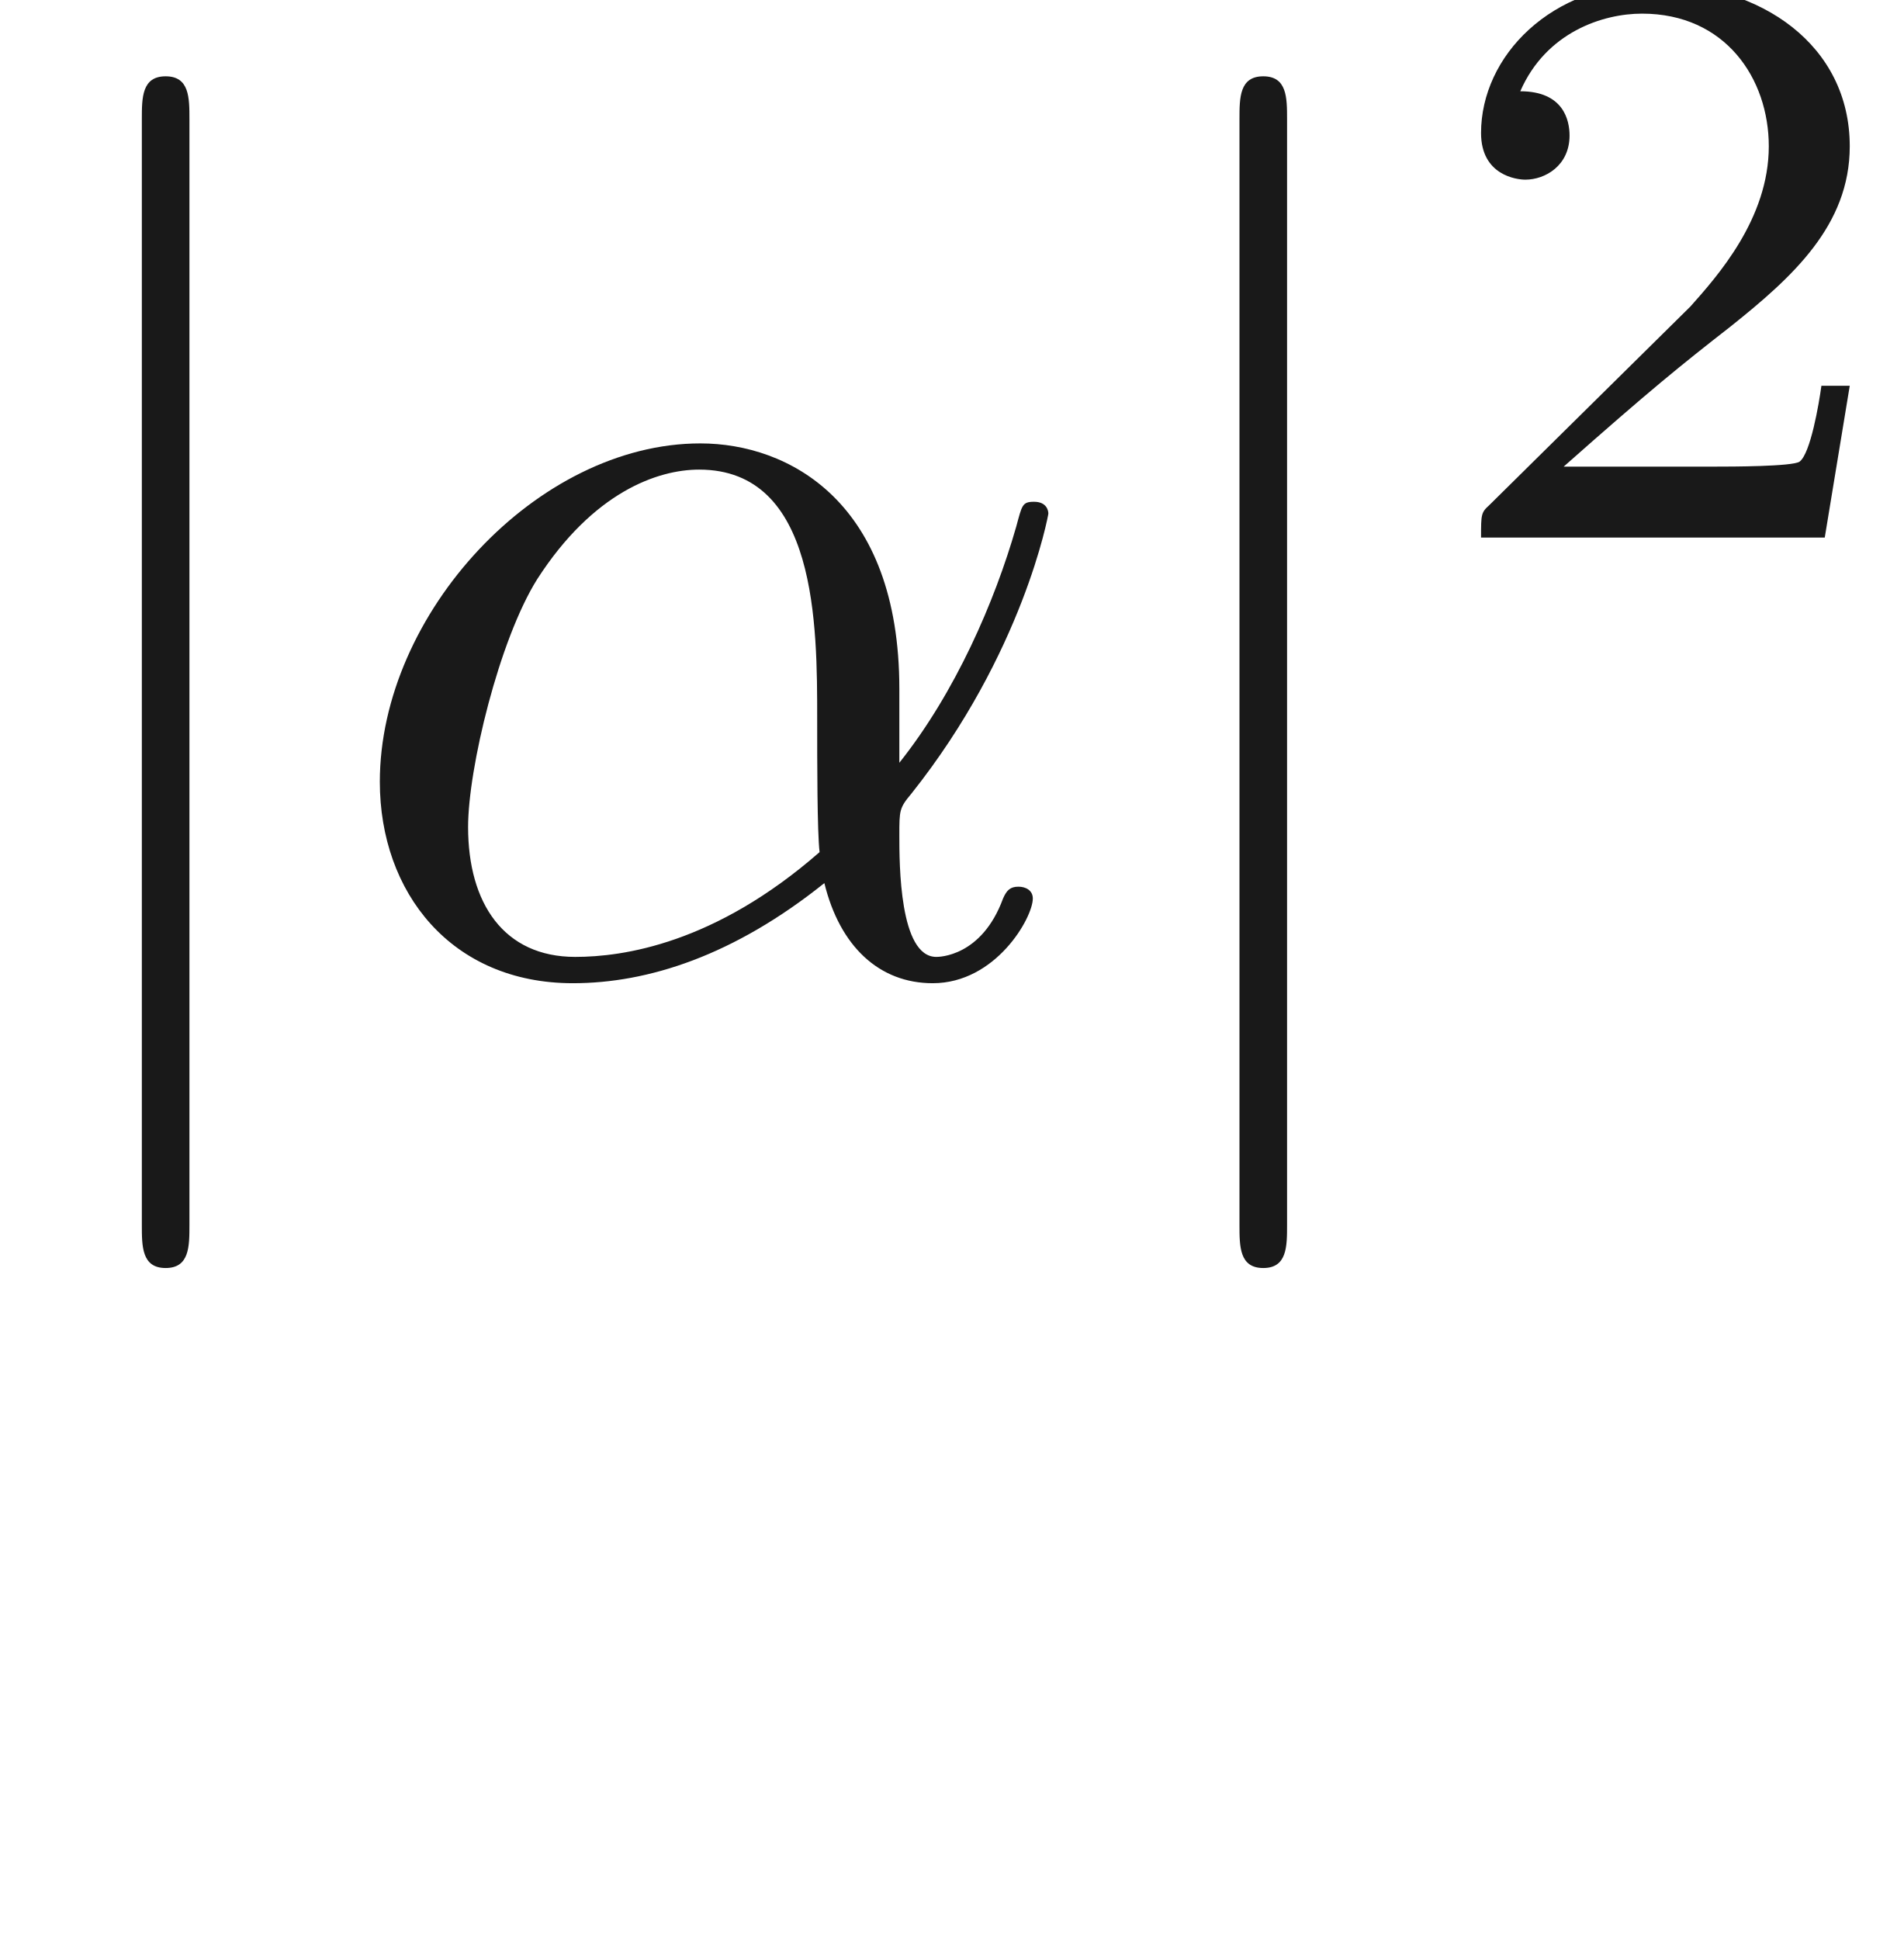
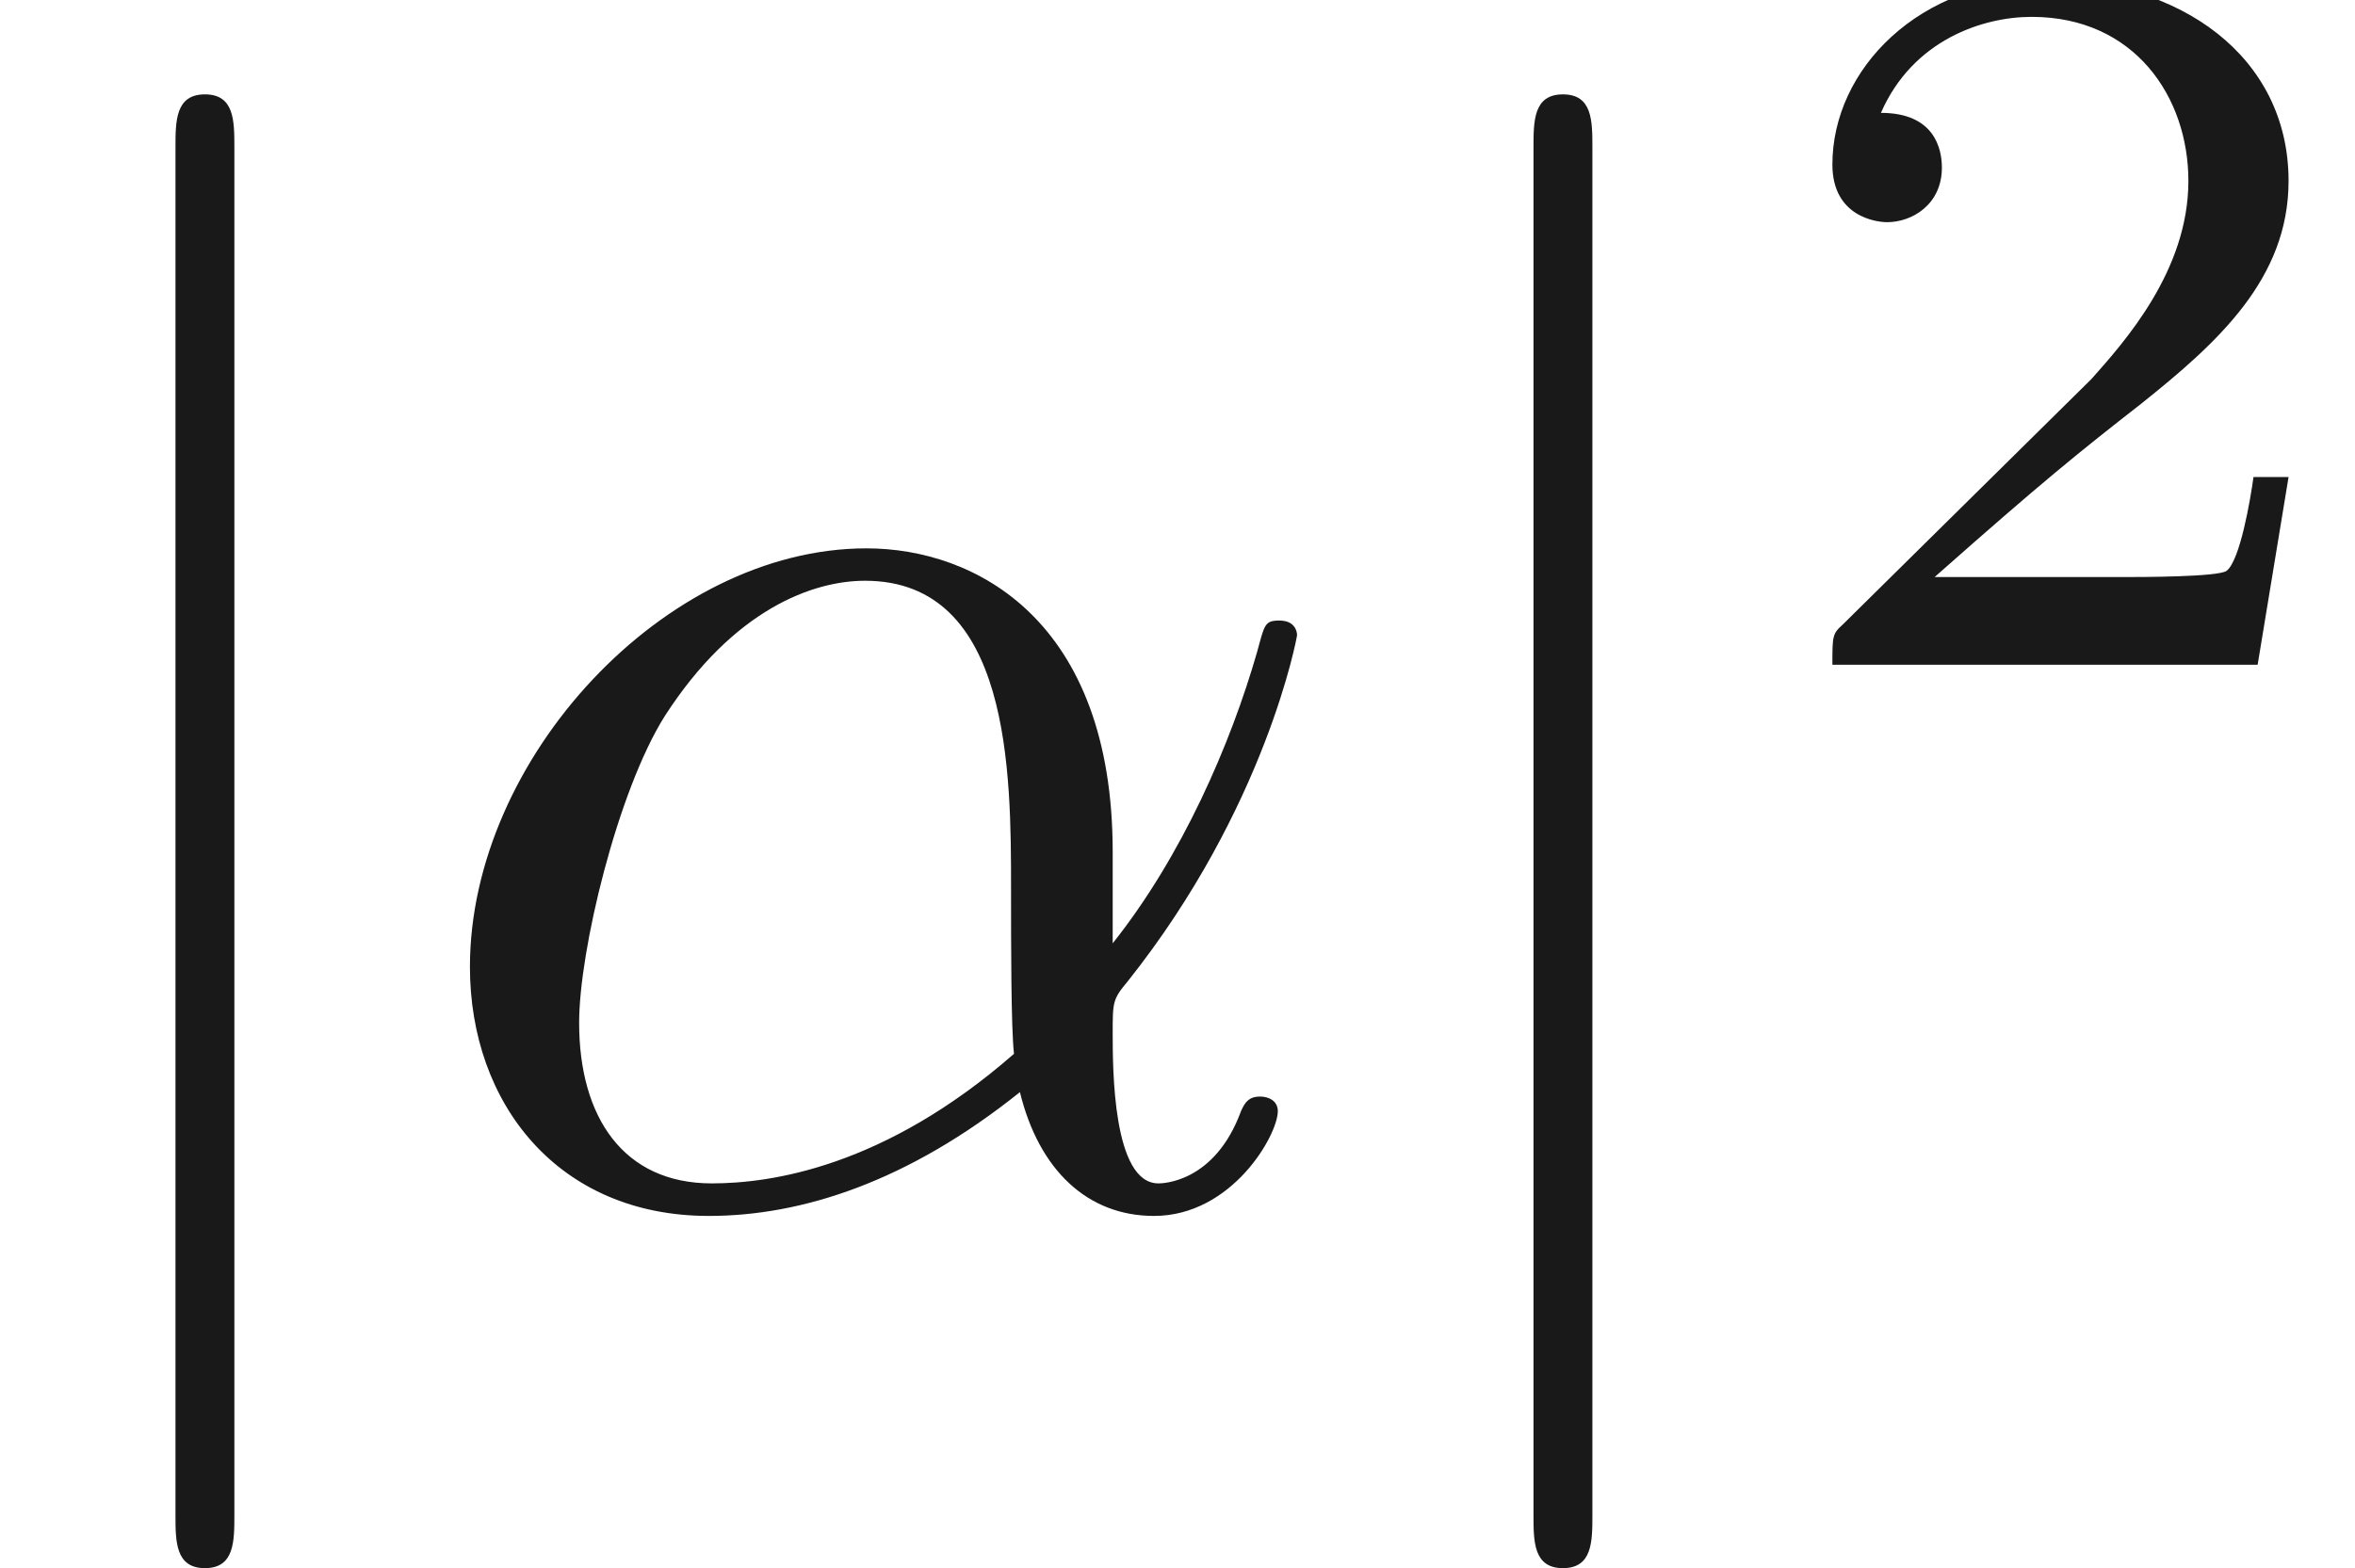
- <svg xmlns="http://www.w3.org/2000/svg" xmlns:ns1="http://github.com/leegao/readme2tex/" xmlns:xlink="http://www.w3.org/1999/xlink" height="16.219pt" ns1:offset="2.4906600000000054" version="1.1" viewBox="-52.075 -70.147 15.916 16.219" width="15.916pt">
+ <svg xmlns="http://www.w3.org/2000/svg" xmlns:ns1="http://github.com/leegao/readme2tex/" xmlns:xlink="http://www.w3.org/1999/xlink" height="10.6pt" ns1:offset="2.4906600000000054" version="1.1" viewBox="-52.075 -70.147 15.916 10.6" width="15.916pt">
  <defs>
    <path d="M3.522-1.269H3.285C3.264-1.116 3.194-.704 3.103-.635C3.048-.593 2.511-.593 2.413-.593H1.13C1.862-1.241 2.106-1.437 2.525-1.764C3.041-2.176 3.522-2.608 3.522-3.271C3.522-4.115 2.783-4.631 1.89-4.631C1.025-4.631 .439-4.024 .439-3.382C.439-3.027 .739-2.992 .809-2.992C.976-2.992 1.179-3.11 1.179-3.361C1.179-3.487 1.13-3.731 .767-3.731C.983-4.226 1.458-4.38 1.785-4.38C2.483-4.38 2.845-3.836 2.845-3.271C2.845-2.664 2.413-2.183 2.19-1.932L.509-.272C.439-.209 .439-.195 .439 0H3.313L3.522-1.269Z" id="g3-50" />
    <path d="M4.752-2.351C4.752-3.915 3.826-4.403 3.088-4.403C1.724-4.403 .408-2.979 .408-1.574C.408-.648 1.006 .11 2.022 .11C2.65 .11 3.367-.12 4.125-.727C4.254-.199 4.583 .11 5.031 .11C5.559 .11 5.868-.438 5.868-.598C5.868-.667 5.808-.697 5.748-.697C5.679-.697 5.649-.667 5.619-.598C5.44-.11 5.081-.11 5.061-.11C4.752-.11 4.752-.887 4.752-1.126C4.752-1.335 4.752-1.355 4.852-1.474C5.788-2.65 5.998-3.806 5.998-3.816C5.998-3.836 5.988-3.915 5.878-3.915C5.778-3.915 5.778-3.885 5.729-3.706C5.549-3.078 5.22-2.321 4.752-1.733V-2.351ZM4.085-.986C3.208-.219 2.441-.11 2.042-.11C1.445-.11 1.146-.558 1.146-1.196C1.146-1.684 1.405-2.76 1.724-3.268C2.192-3.995 2.73-4.184 3.078-4.184C4.065-4.184 4.065-2.879 4.065-2.102C4.065-1.733 4.065-1.156 4.085-.986Z" id="g1-11" />
    <path d="M1.584-7.113C1.584-7.293 1.584-7.472 1.385-7.472S1.186-7.293 1.186-7.113V2.132C1.186 2.311 1.186 2.491 1.385 2.491S1.584 2.311 1.584 2.132V-7.113Z" id="g0-106" />
    <path d="M3.318-.757C3.357-.359 3.626 .06 4.095 .06C4.304 .06 4.912-.08 4.912-.887V-1.445H4.663V-.887C4.663-.309 4.413-.249 4.304-.249C3.975-.249 3.935-.697 3.935-.747V-2.74C3.935-3.158 3.935-3.547 3.577-3.915C3.188-4.304 2.69-4.463 2.212-4.463C1.395-4.463 .707-3.995 .707-3.337C.707-3.039 .907-2.869 1.166-2.869C1.445-2.869 1.624-3.068 1.624-3.328C1.624-3.447 1.574-3.776 1.116-3.786C1.385-4.134 1.873-4.244 2.192-4.244C2.68-4.244 3.248-3.856 3.248-2.969V-2.6C2.74-2.57 2.042-2.54 1.415-2.242C.667-1.903 .418-1.385 .418-.946C.418-.139 1.385 .11 2.012 .11C2.67 .11 3.128-.289 3.318-.757ZM3.248-2.391V-1.395C3.248-.448 2.531-.11 2.082-.11C1.594-.11 1.186-.458 1.186-.956C1.186-1.504 1.604-2.331 3.248-2.391Z" id="g2-97" />
  </defs>
  <g fill-opacity="0.9" id="page1">
    <use x="-52.075" y="-62.037" xlink:href="#g0-106" />
    <use x="-49.307" y="-62.037" xlink:href="#g1-11" />
    <use x="-42.897" y="-62.037" xlink:href="#g0-106" />
    <use x="-40.13" y="-65.653" xlink:href="#g3-50" />
  </g>
</svg>
